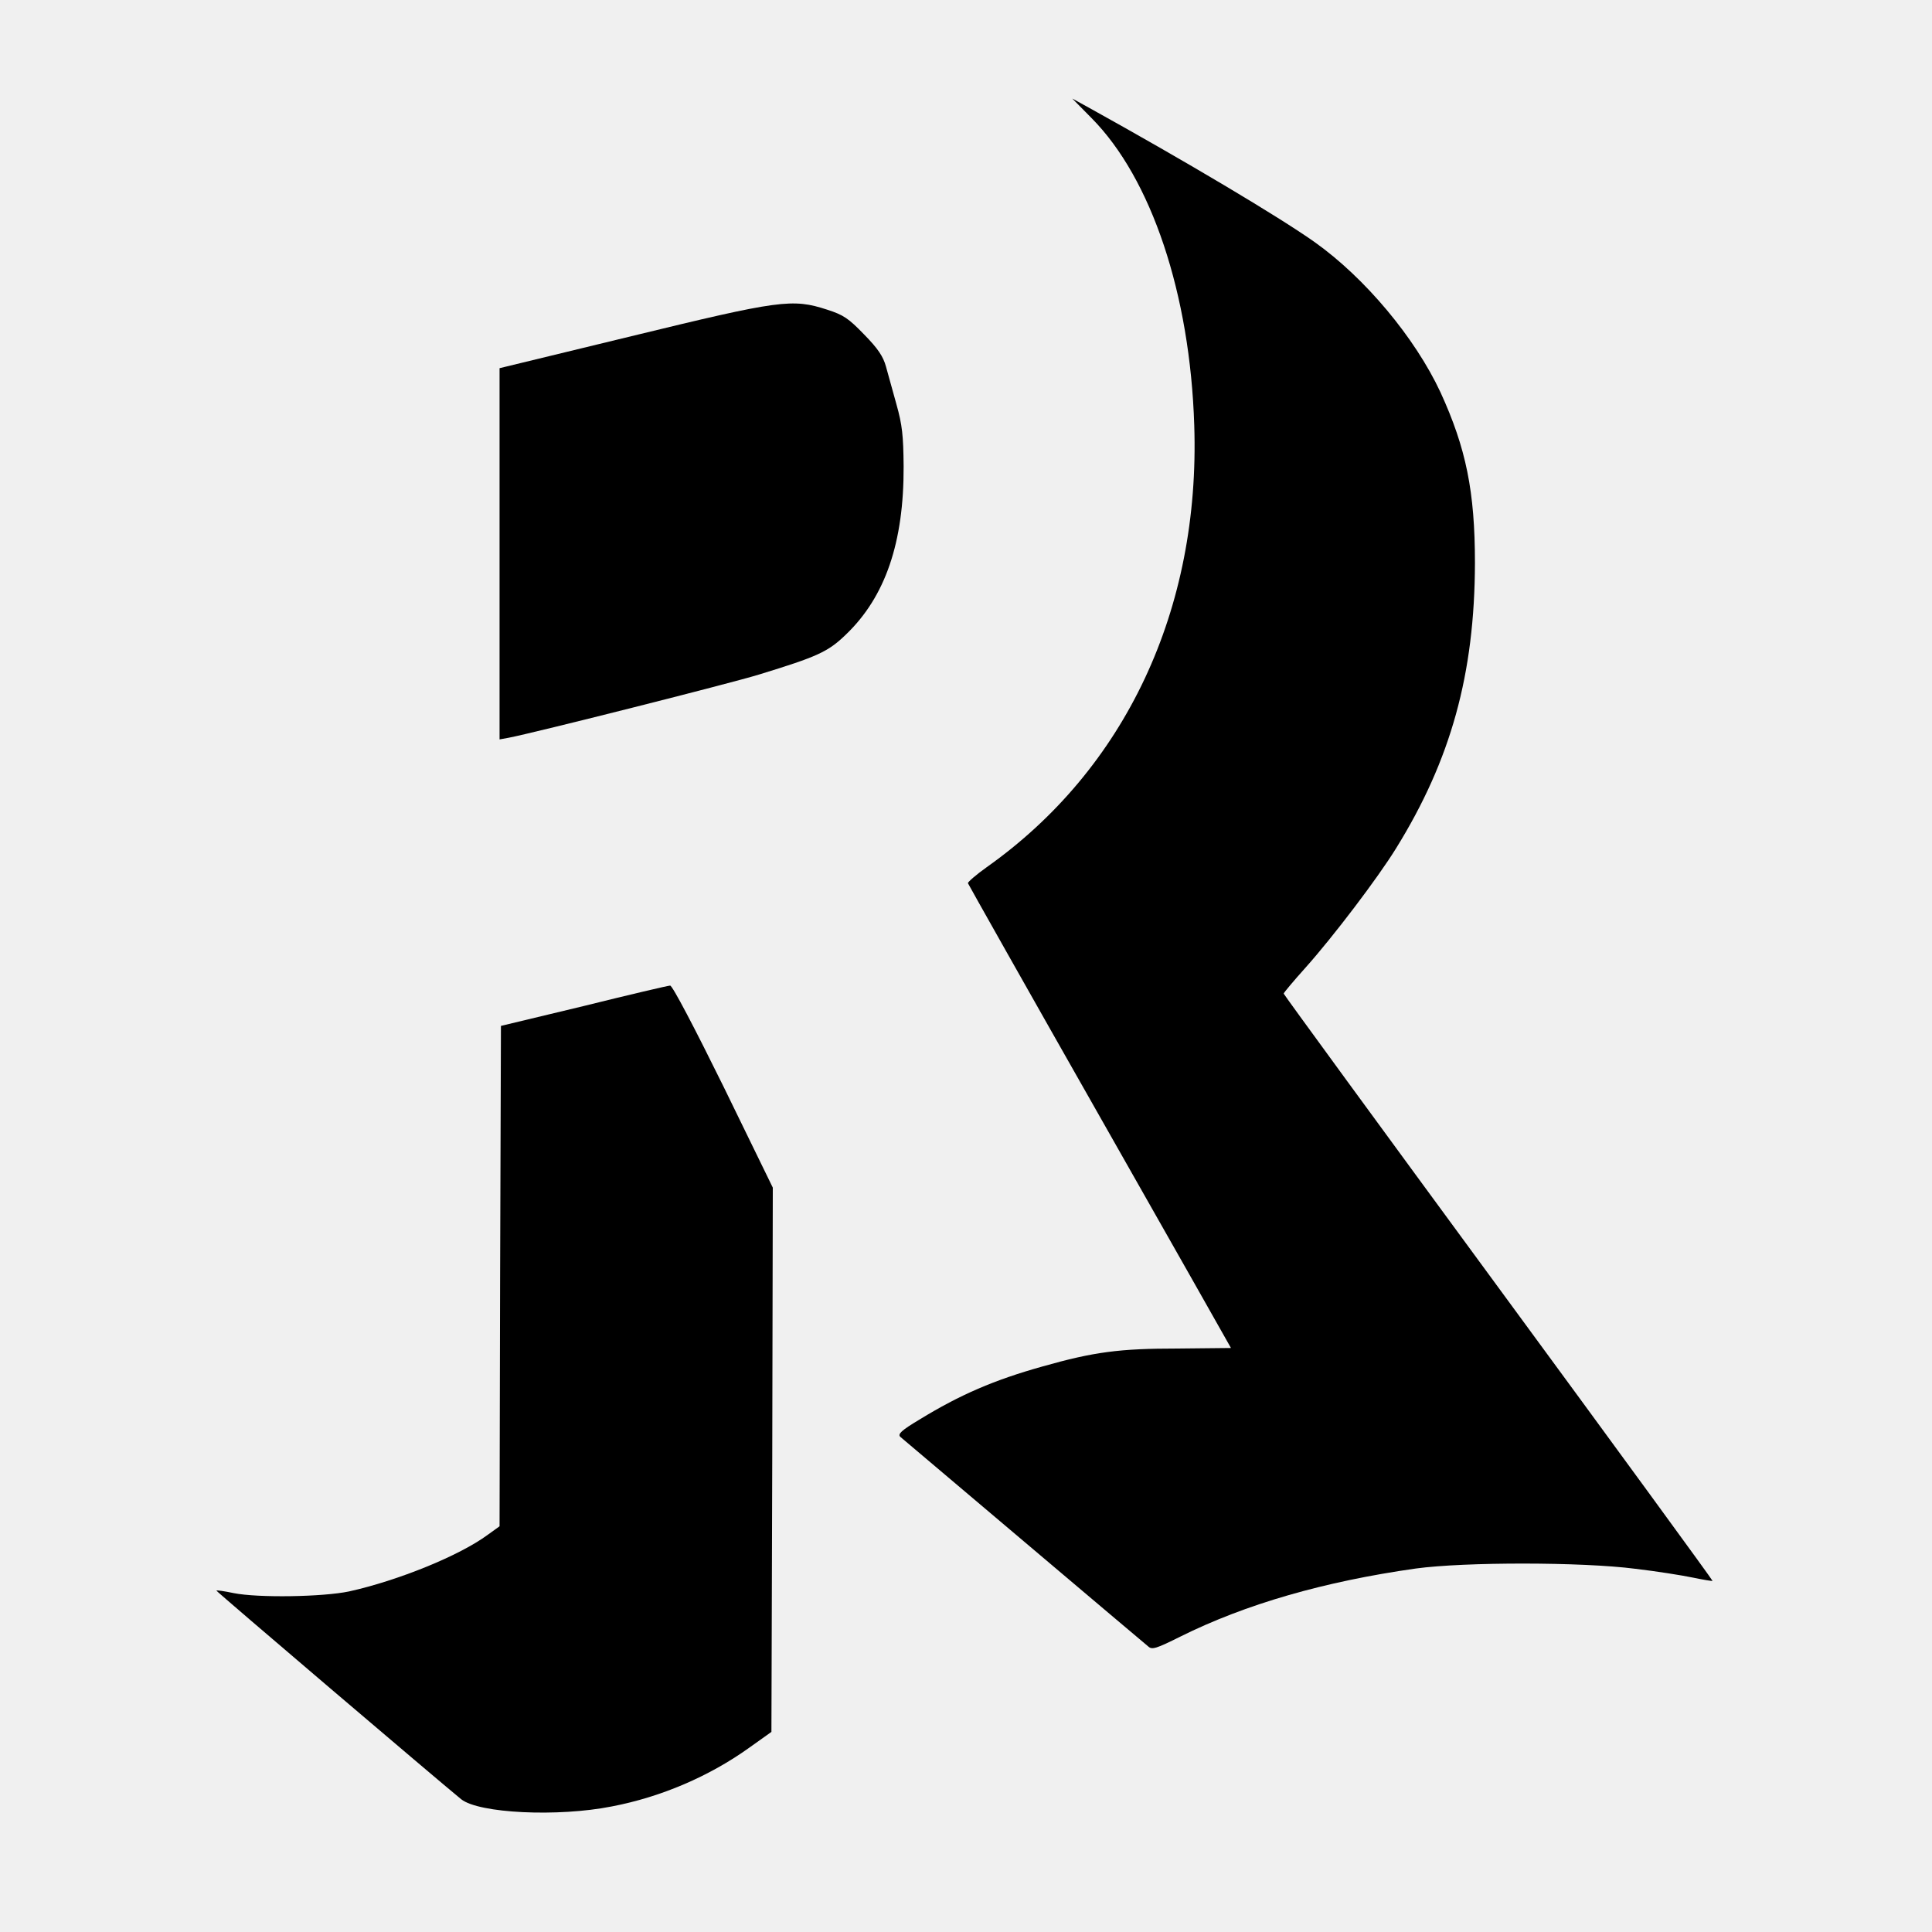
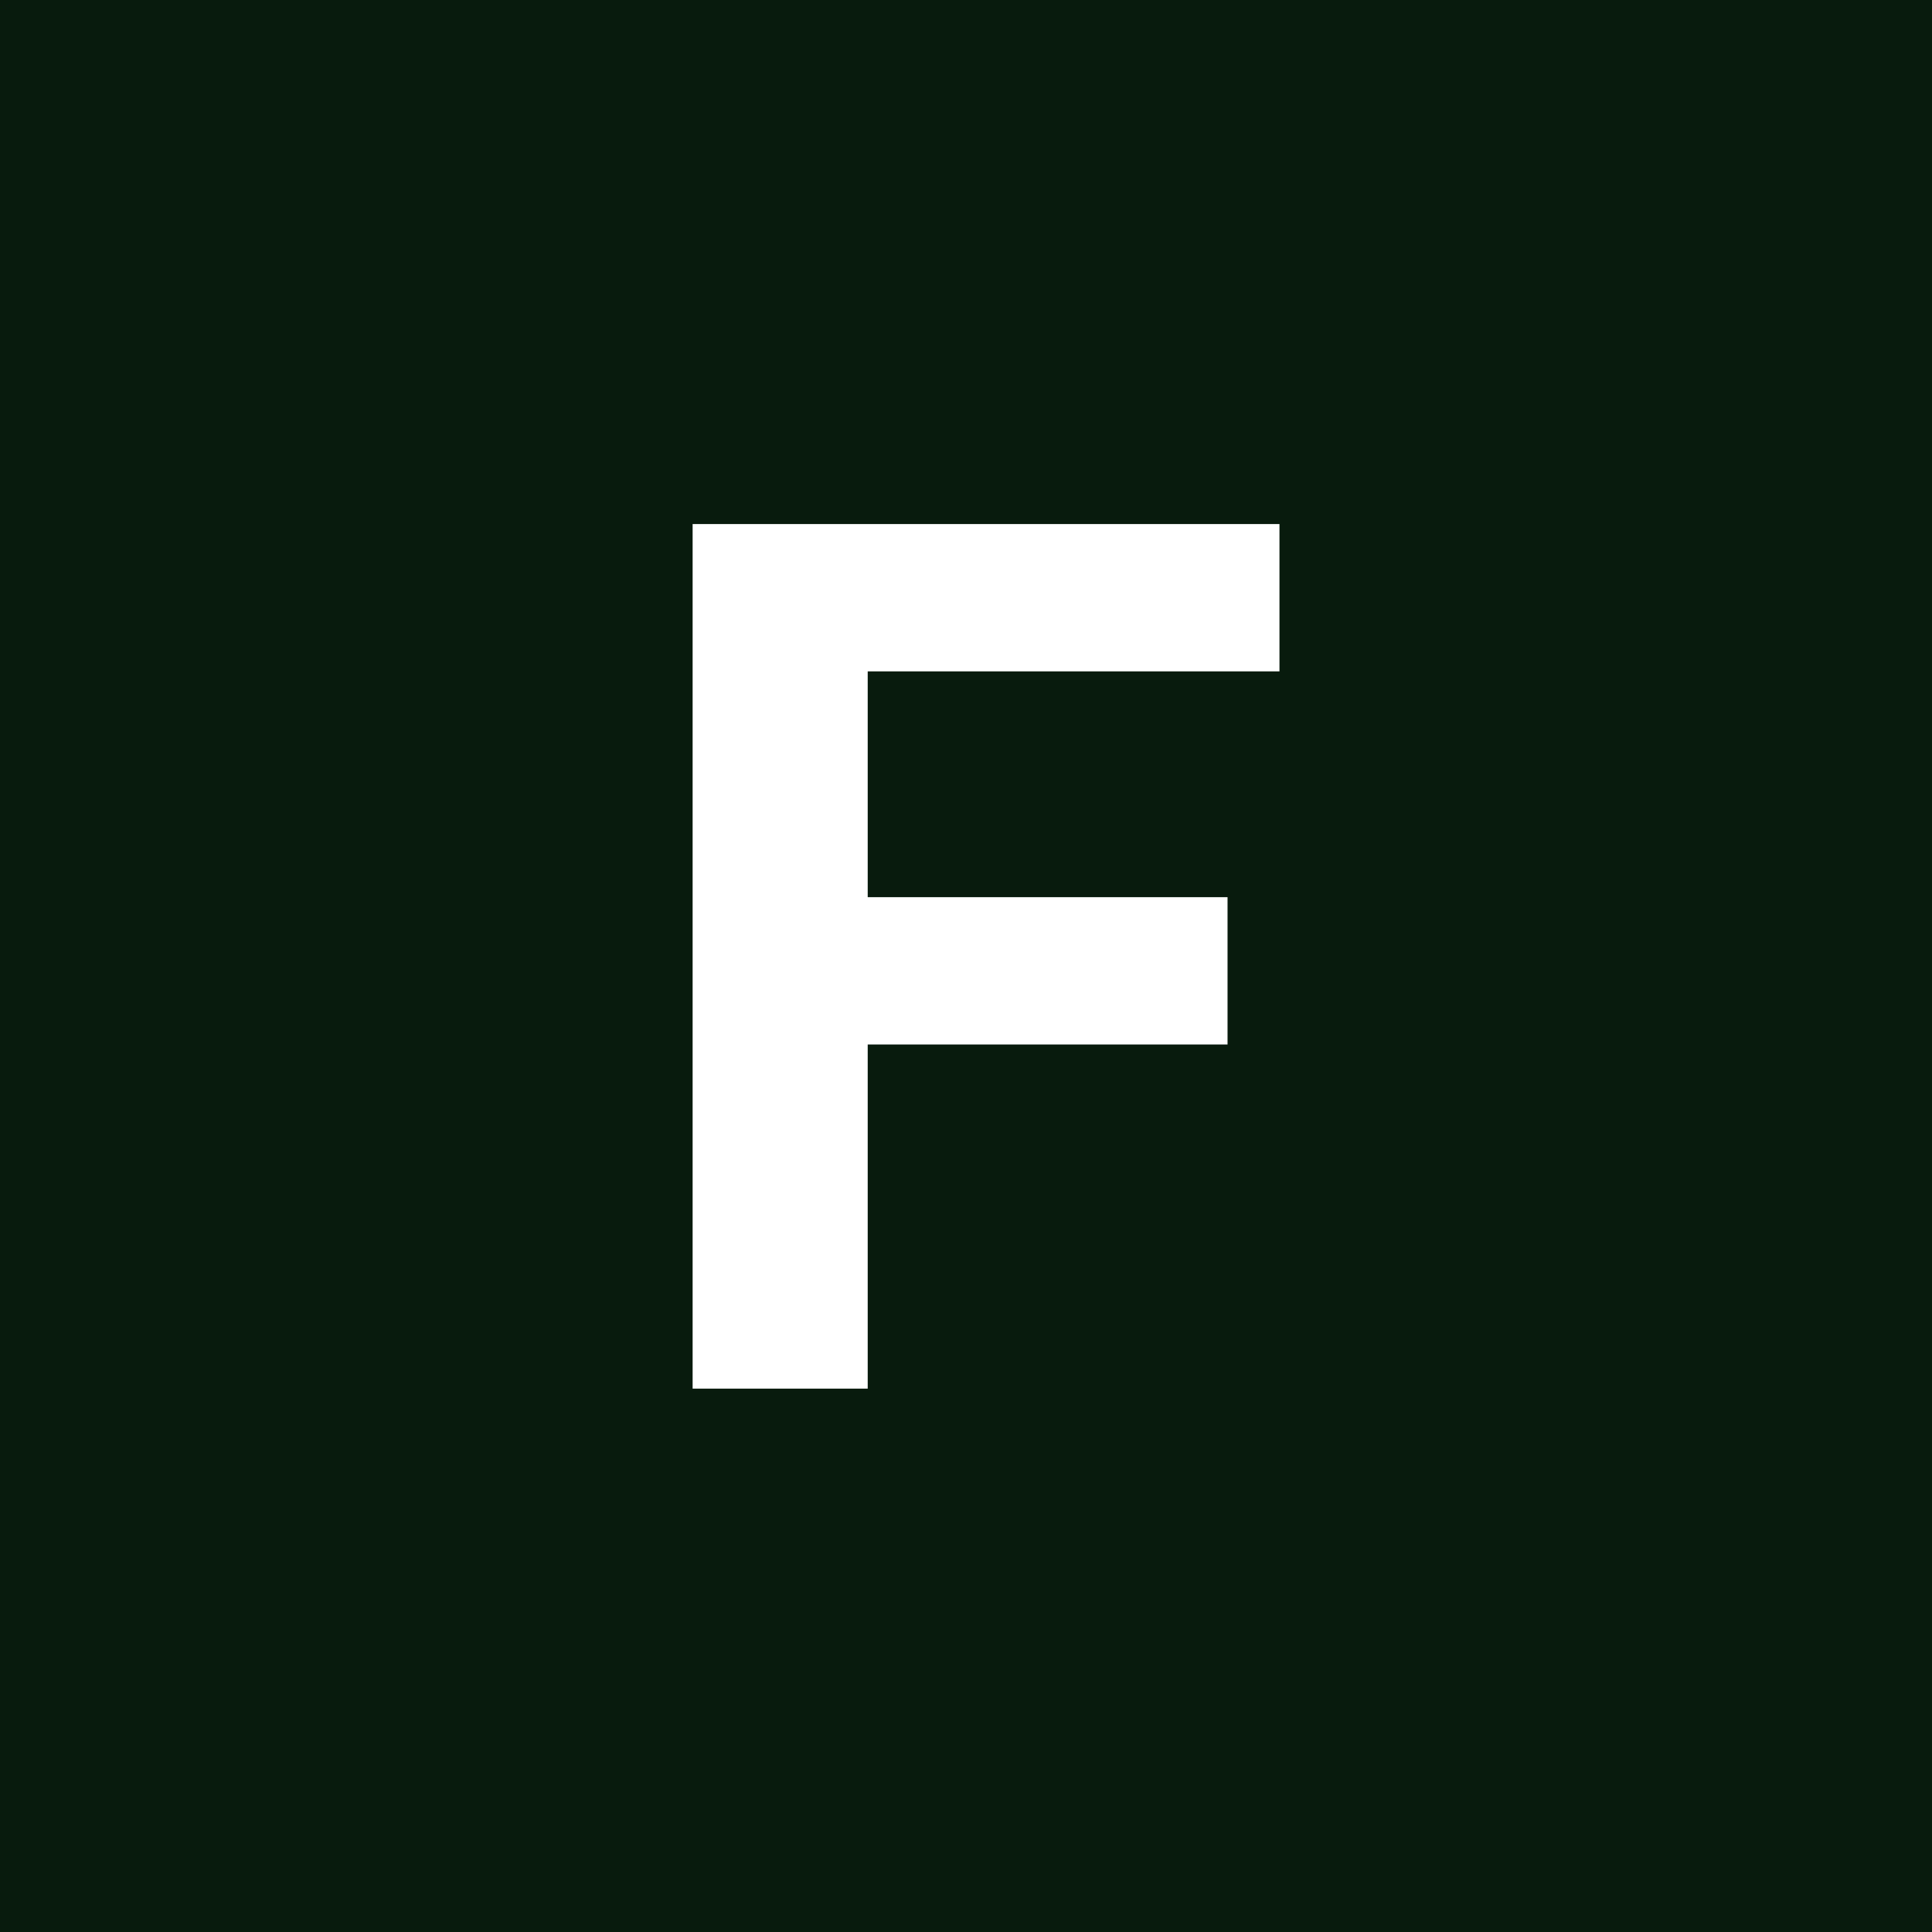
- <svg xmlns="http://www.w3.org/2000/svg" version="1.0" width="700pt" height="700pt" viewBox="0 0 700 700" preserveAspectRatio="xMidYMid meet">
-   <g transform="translate(0,700) scale(0.1,-0.1)" fill="#000000" stroke="none">
-     <path d="M3955 6572 c217 -219 357 -638 372 -1113 22 -667 -249 -1245 -752 -1601 -38 -27 -69 -54 -68 -58 2 -5 216 -385 478 -846 261 -460 475 -837 475 -838 0 0 -87 -1 -193 -2 -211 0 -303 -12 -490 -65 -175 -49 -298 -102 -445 -192 -67 -40 -80 -53 -70 -63 7 -6 209 -177 448 -379 239 -202 442 -374 451 -381 13 -12 29 -7 115 36 237 118 522 200 854 247 177 24 601 24 795 -1 77 -9 171 -24 209 -32 38 -8 70 -13 71 -12 1 2 -348 480 -776 1063 -428 583 -778 1062 -778 1065 0 3 36 46 80 95 100 112 261 324 327 431 199 321 285 632 286 1034 0 259 -32 416 -125 619 -92 197 -273 414 -456 544 -130 92 -468 293 -818 487 l-60 33 70 -71z" />
-     <path d="M2288 5782 l-478 -116 0 -673 0 -672 33 6 c90 17 807 198 907 229 212 65 250 82 315 145 143 137 210 334 209 609 -1 113 -5 150 -26 225 -14 50 -31 111 -38 137 -10 36 -28 64 -79 116 -57 59 -75 71 -134 90 -126 41 -171 35 -709 -96z" />
-     <path d="M2115 3355 l-300 -72 -3 -907 -2 -906 -43 -31 c-103 -76 -326 -166 -502 -205 -95 -20 -330 -24 -419 -6 -33 7 -61 11 -62 9 -2 -2 807 -691 887 -756 64 -51 350 -65 546 -26 178 34 353 109 498 213 l80 57 3 986 2 986 -179 367 c-104 211 -185 366 -193 365 -7 0 -148 -33 -313 -74z" />
+ <svg xmlns="http://www.w3.org/2000/svg" width="32" height="32" viewBox="0 0 32 32" fill="none">
+   <g clip-path="url(#clip0_1324_51273)">
+     <rect width="32" height="32" fill="#081B0D" />
+     <path d="M11.472 8.68H21.192V11.12H14.372V14.86H20.332V17.3H14.372V23H11.472V8.68Z" fill="white" />
  </g>
+   <defs>
+     <clipPath id="clip0_1324_51273">
+       <rect width="32" height="32" fill="white" />
+     </clipPath>
+   </defs>
</svg>
